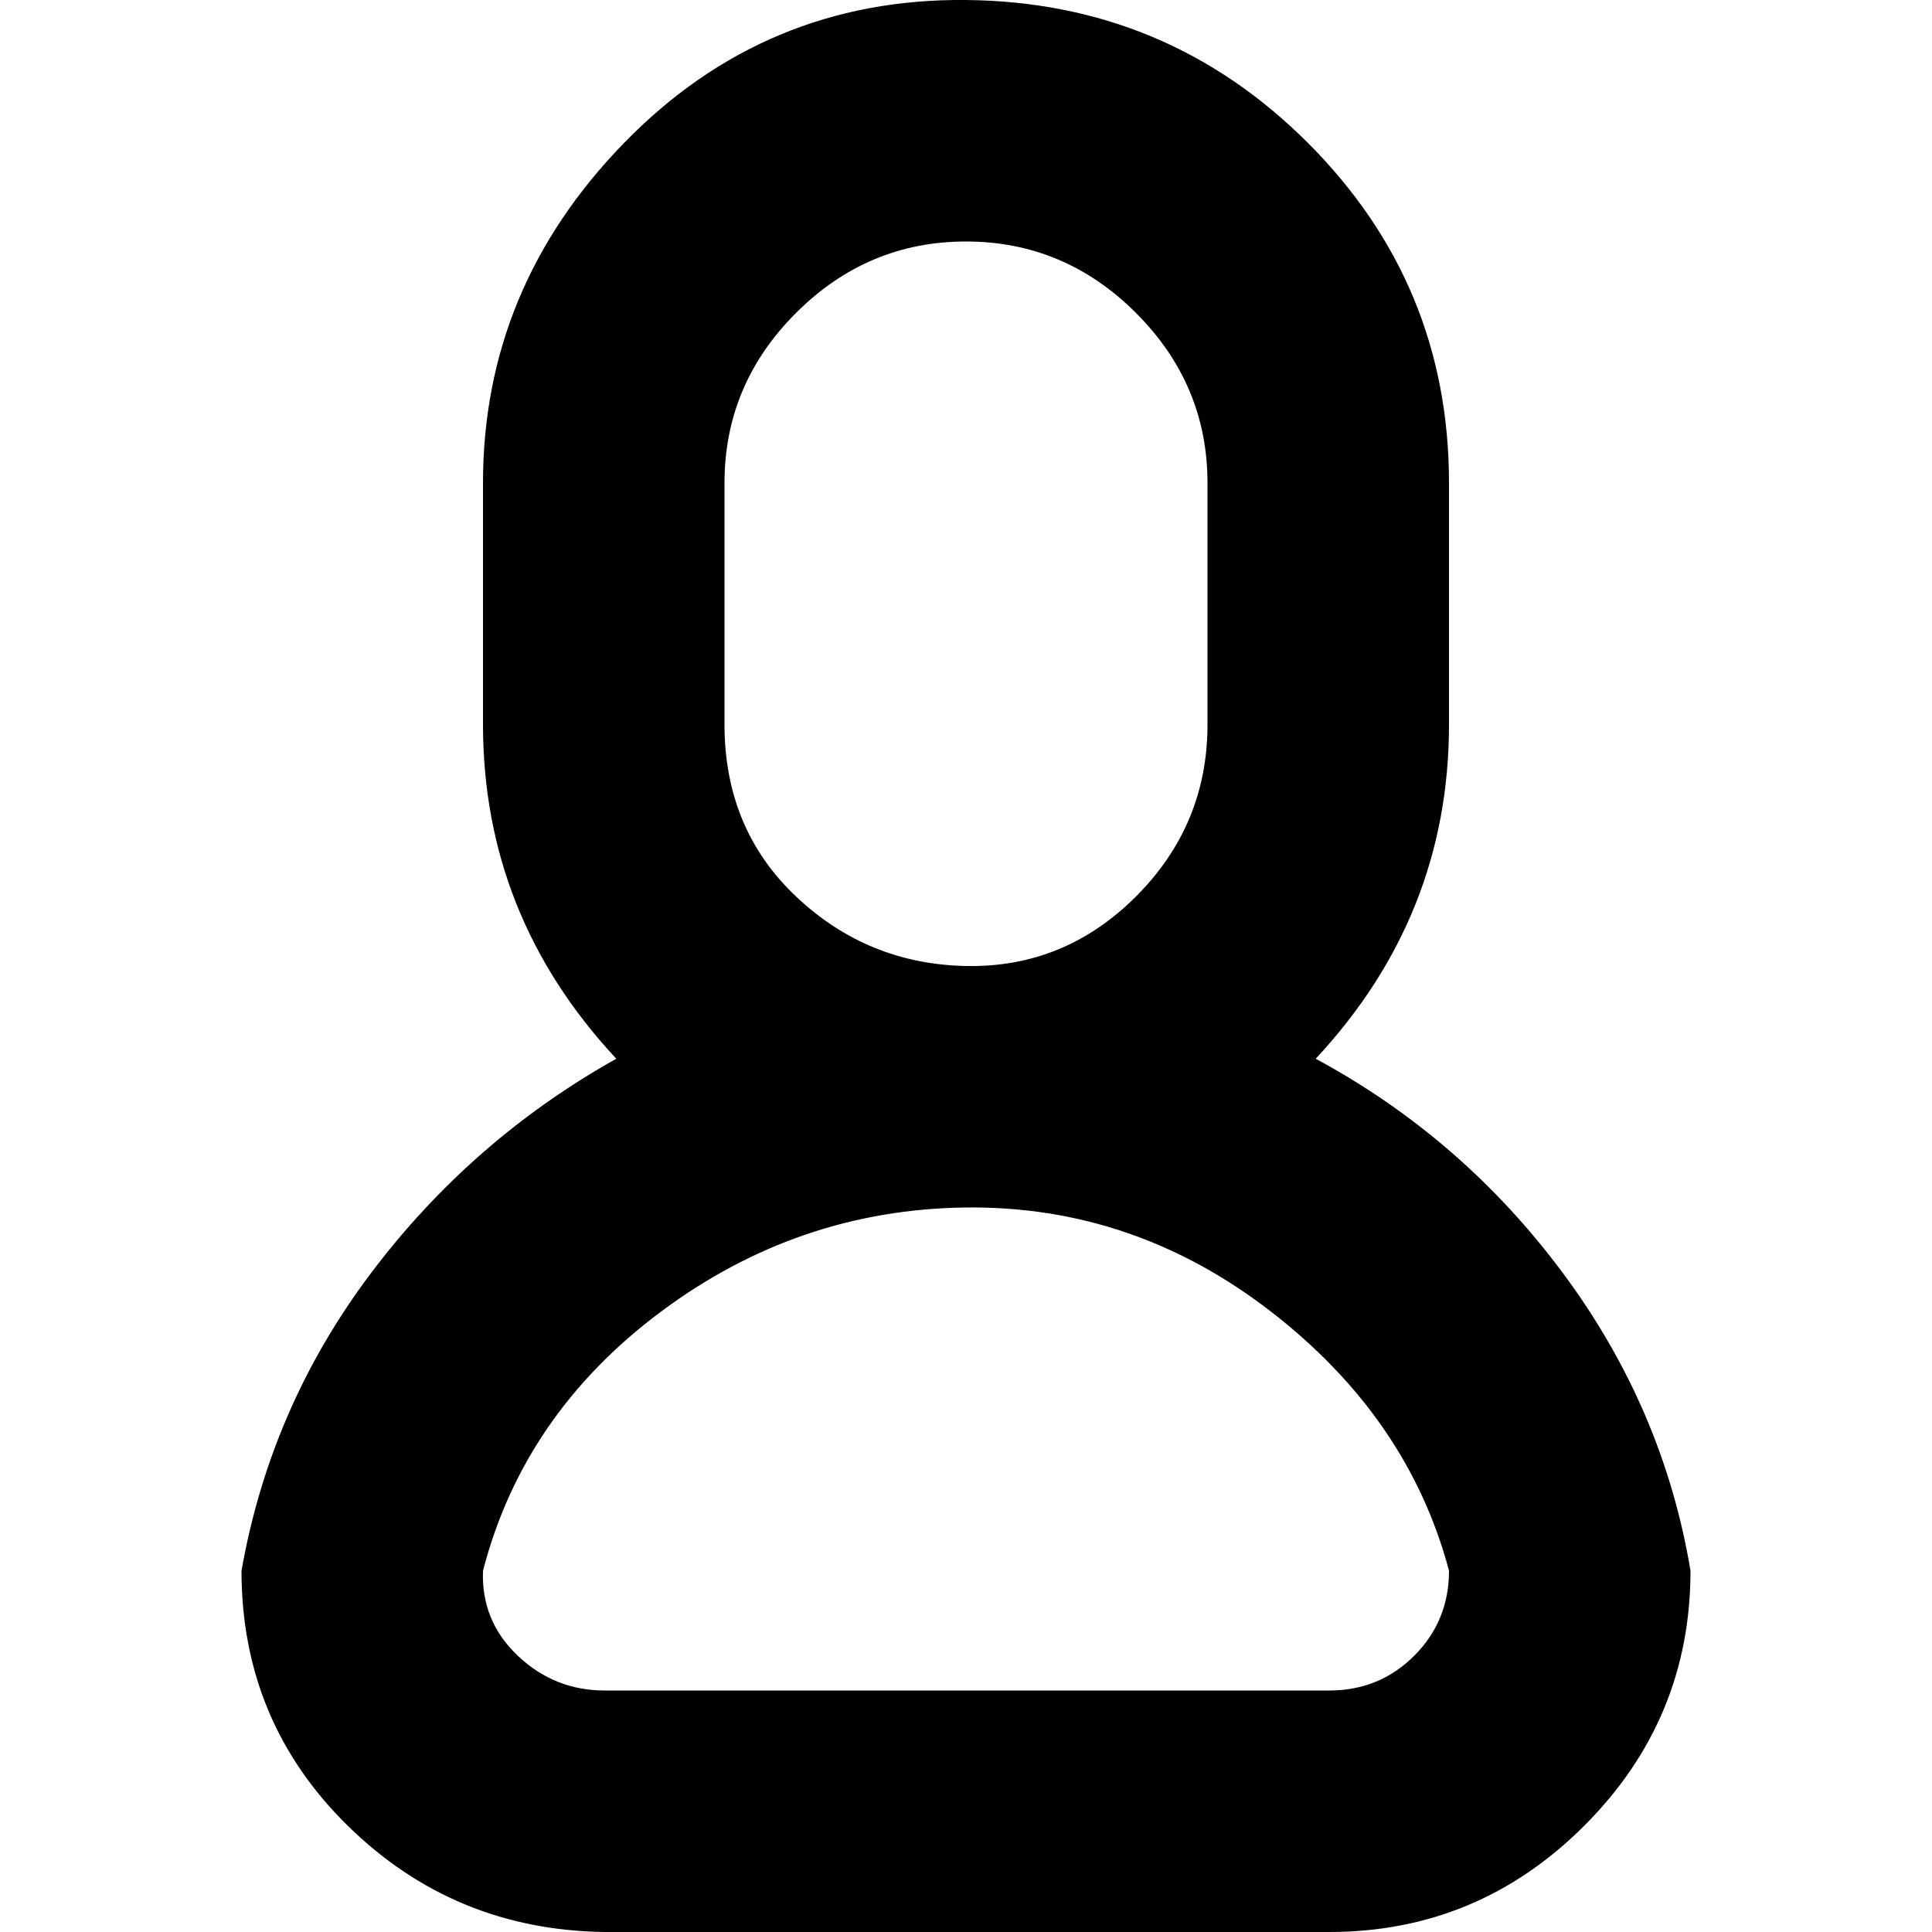
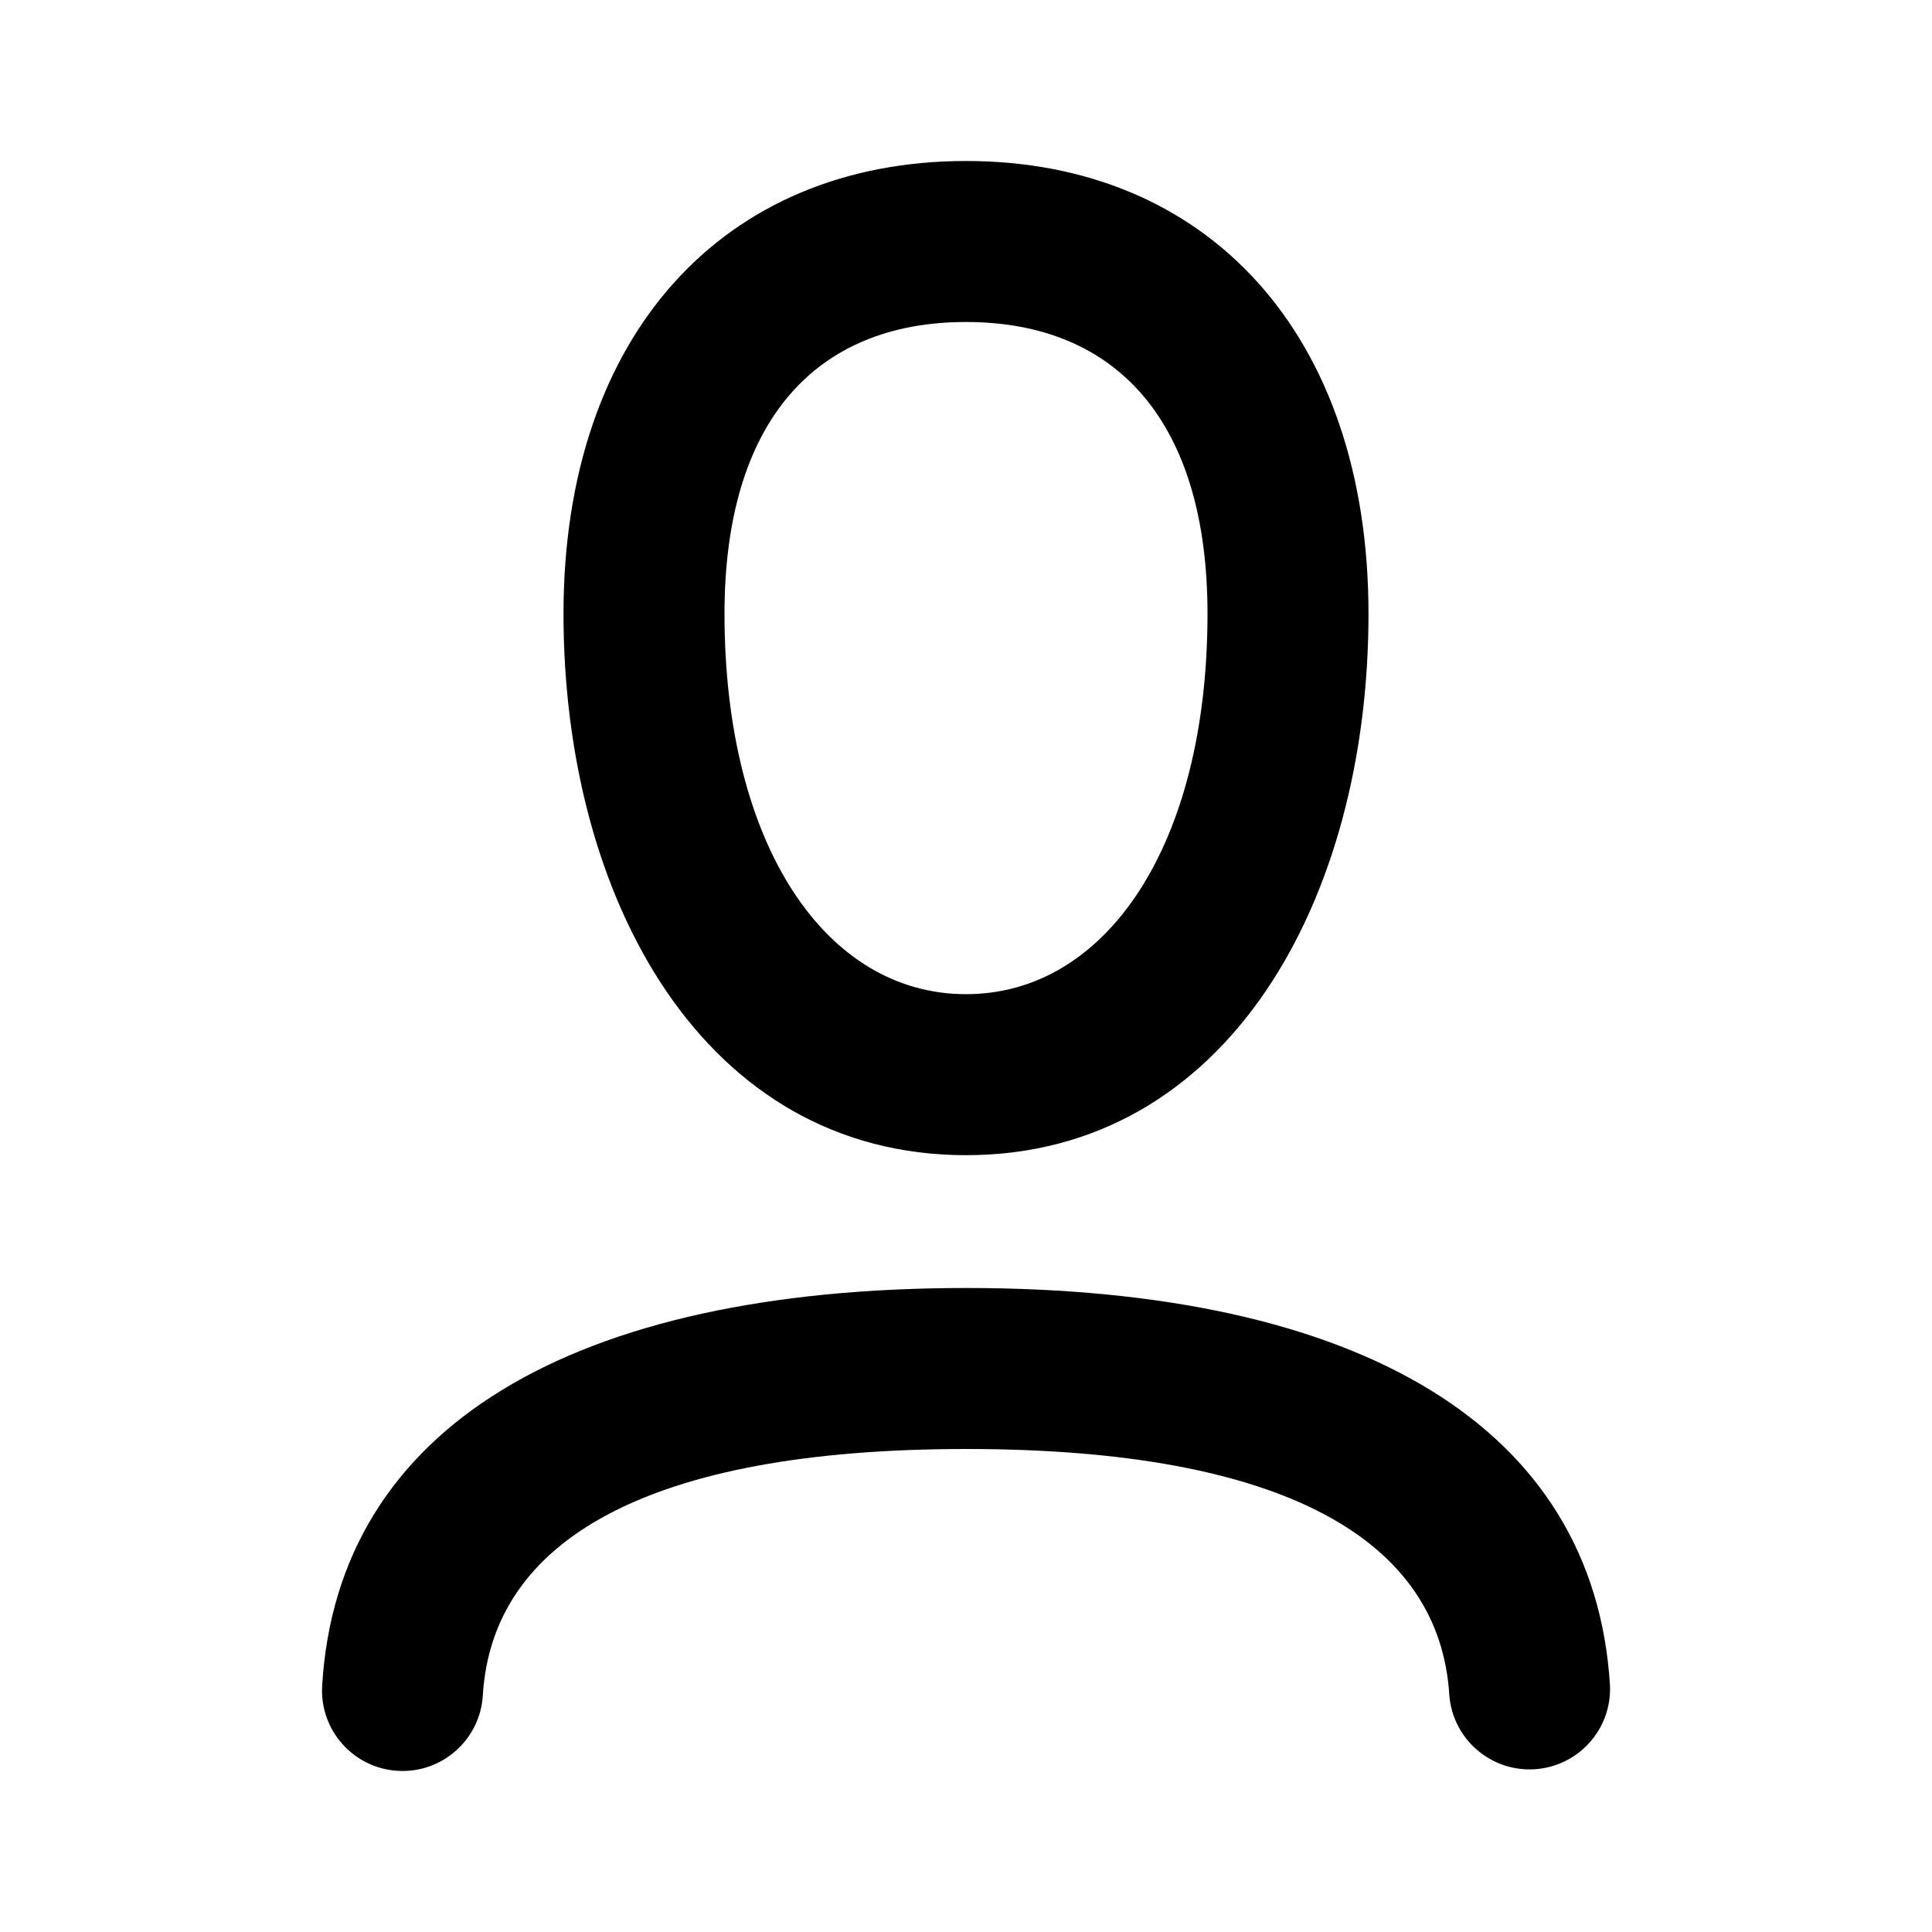
- <svg xmlns="http://www.w3.org/2000/svg" fill="#000000" width="800px" height="800px" viewBox="0 0 32 32" version="1.1">
-   <path d="M4 26.016q0 2.496 1.76 4.224t4.256 1.76h12q2.464 0 4.224-1.76t1.76-4.224q-0.448-2.688-2.112-4.928t-4.096-3.552q2.208-2.368 2.208-5.536v-4q0-3.296-2.336-5.632t-5.664-2.368-5.664 2.368-2.336 5.632v4q0 3.168 2.208 5.536-2.4 1.344-4.064 3.552t-2.144 4.928zM8 26.016q0.672-2.592 2.944-4.288t5.056-1.728 5.056 1.728 2.944 4.288q0 0.832-0.576 1.408t-1.408 0.576h-12q-0.832 0-1.44-0.576t-0.576-1.408zM12 12v-4q0-1.632 1.184-2.816t2.816-1.184 2.816 1.184 1.184 2.816v4q0 1.664-1.184 2.848t-2.816 1.152-2.816-1.152-1.184-2.848z" />
+ <svg xmlns="http://www.w3.org/2000/svg" width="800px" height="800px" viewBox="0 0 24 24" fill="none">
+   <path fill-rule="evenodd" clip-rule="evenodd" d="M12 14.35c-3.25 0-5-3.175-5-6.725C7 4.15 9 2 12 2s5 2.15 5 5.625c0 3.55-1.75 6.725-5 6.725zm0-2c1.74 0 3-1.849 3-4.725C15 5.246 13.878 4 12 4S9 5.246 9 7.625c0 2.876 1.26 4.725 3 4.725zm-7.06 9.648a1 1 0 0 0 1.058-.938C6.114 19.138 8.041 18 12.004 18c3.96 0 5.883 1.136 6 3.06A1 1 0 0 0 20 20.94c-.195-3.218-3.11-4.94-7.996-4.94-4.89 0-7.81 1.724-8.002 4.94a1 1 0 0 0 .938 1.058z" fill="#000000" />
</svg>
